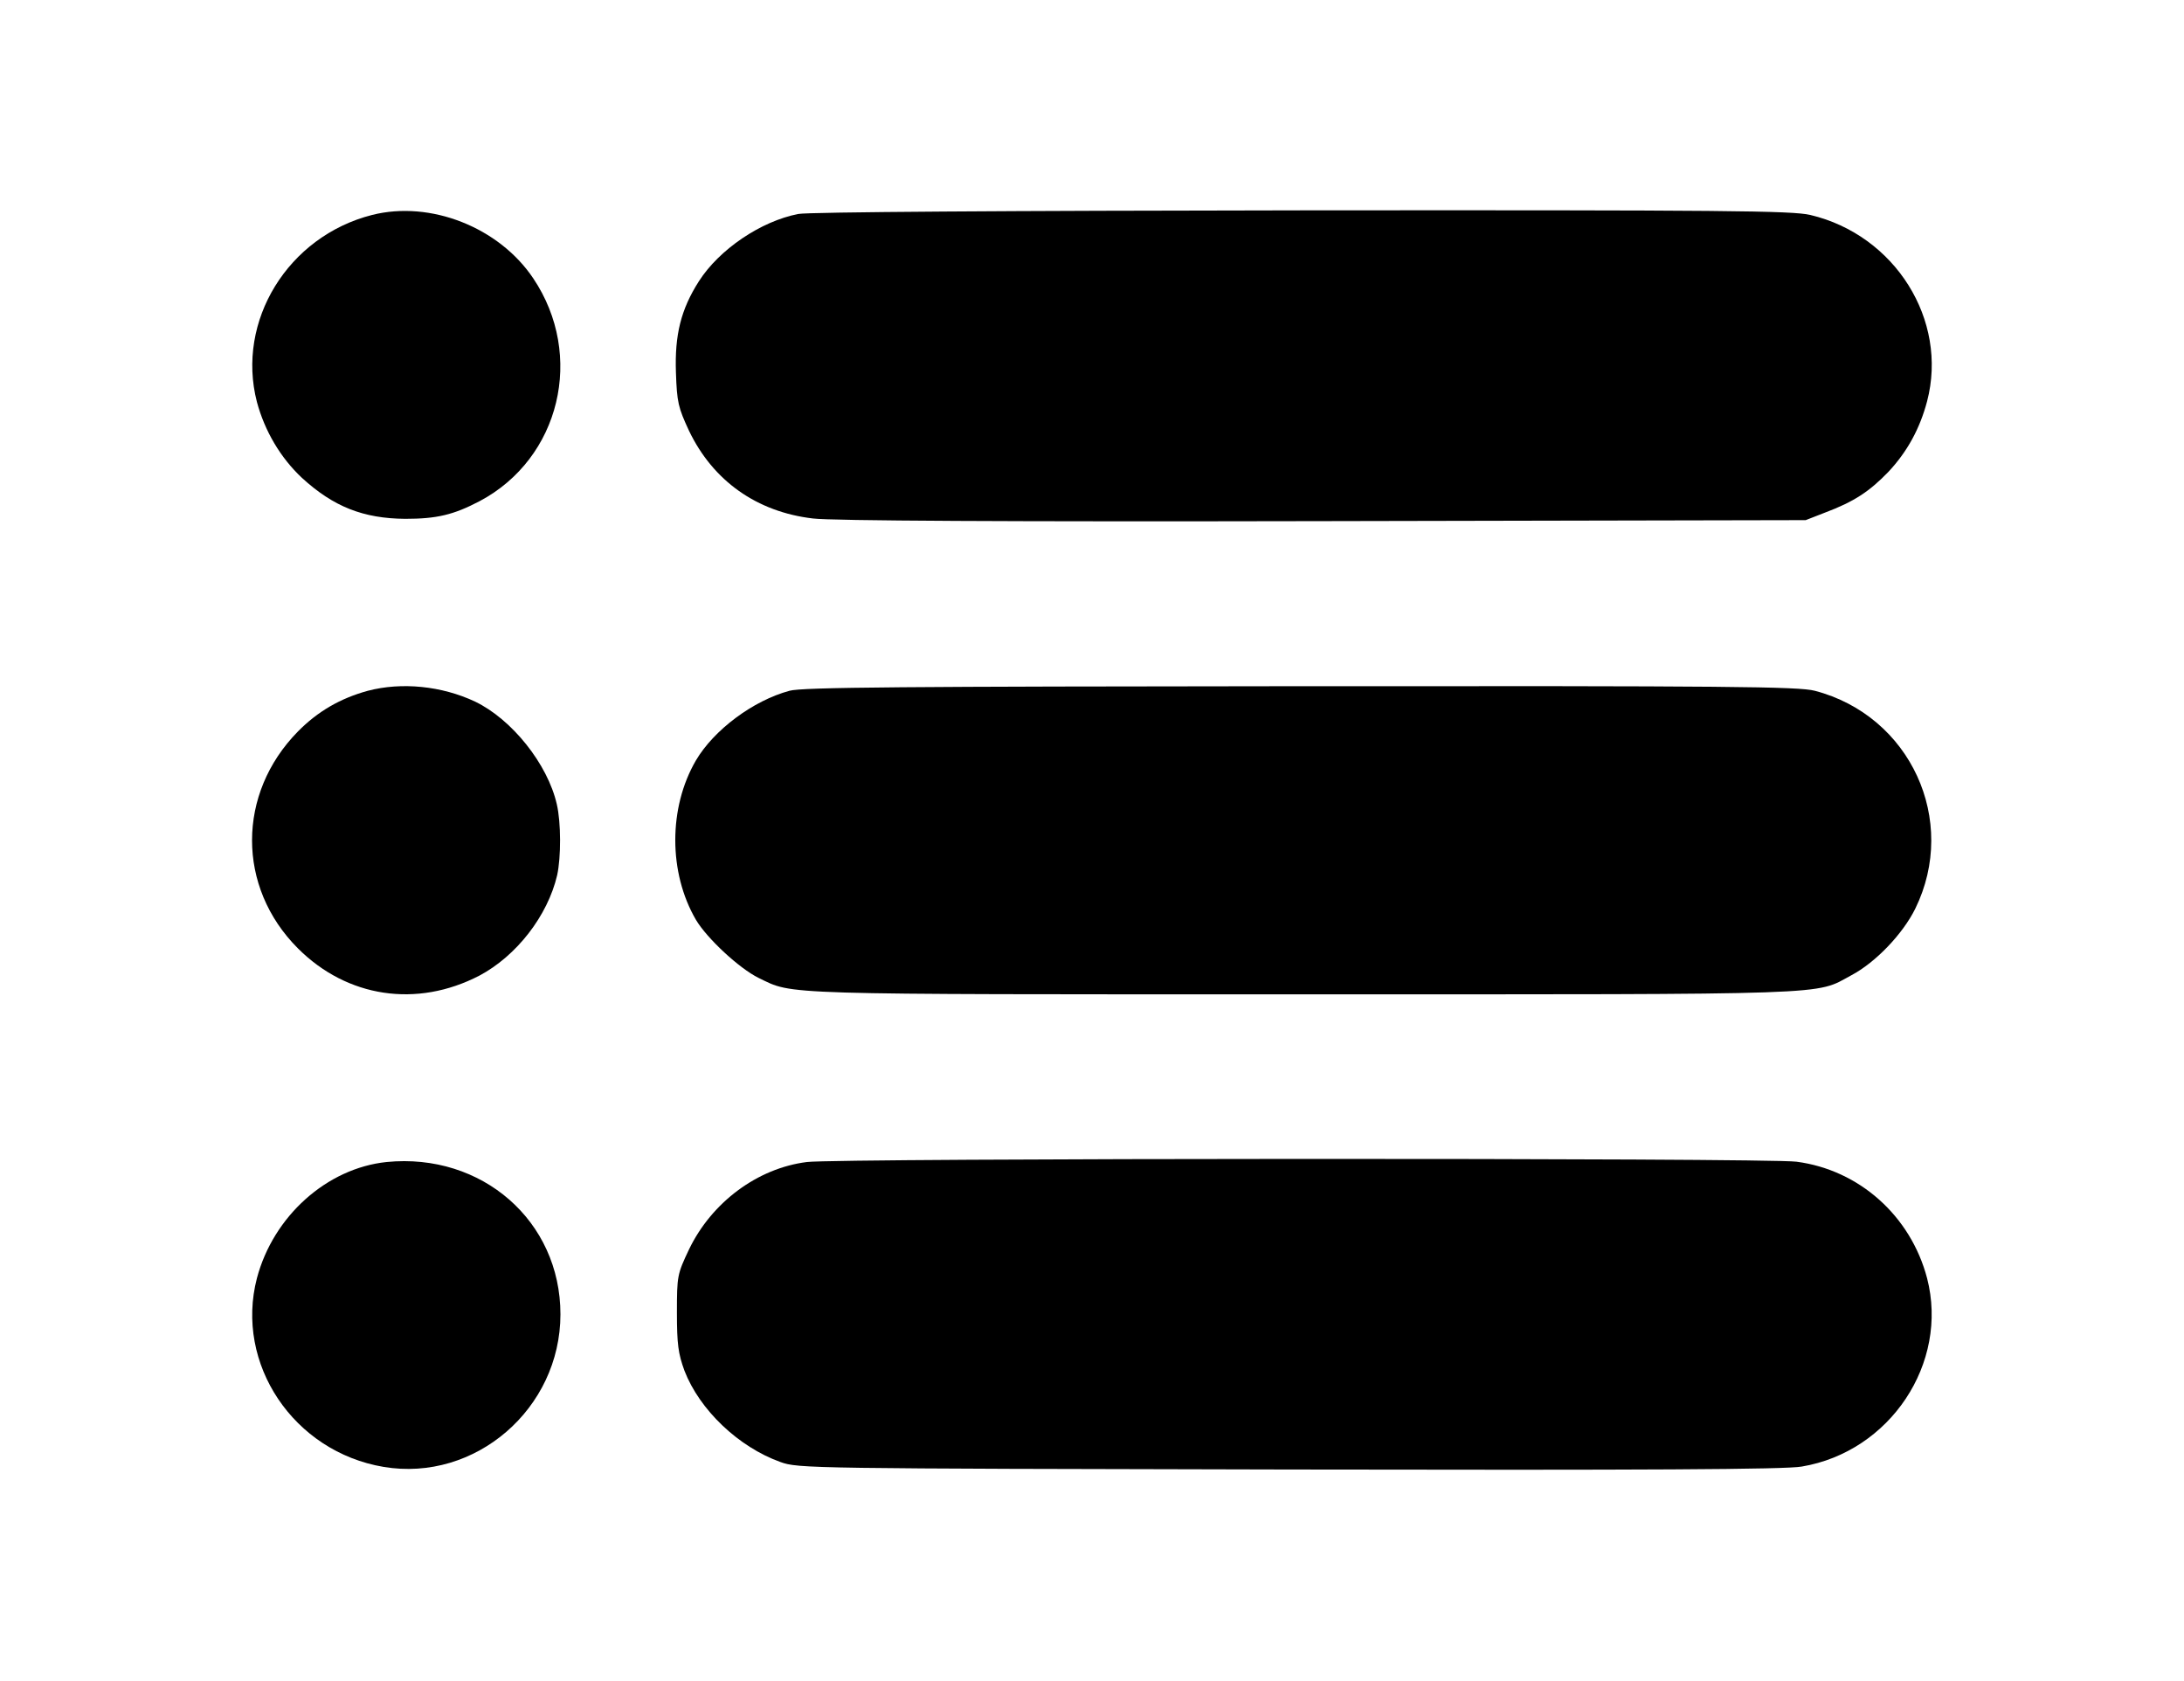
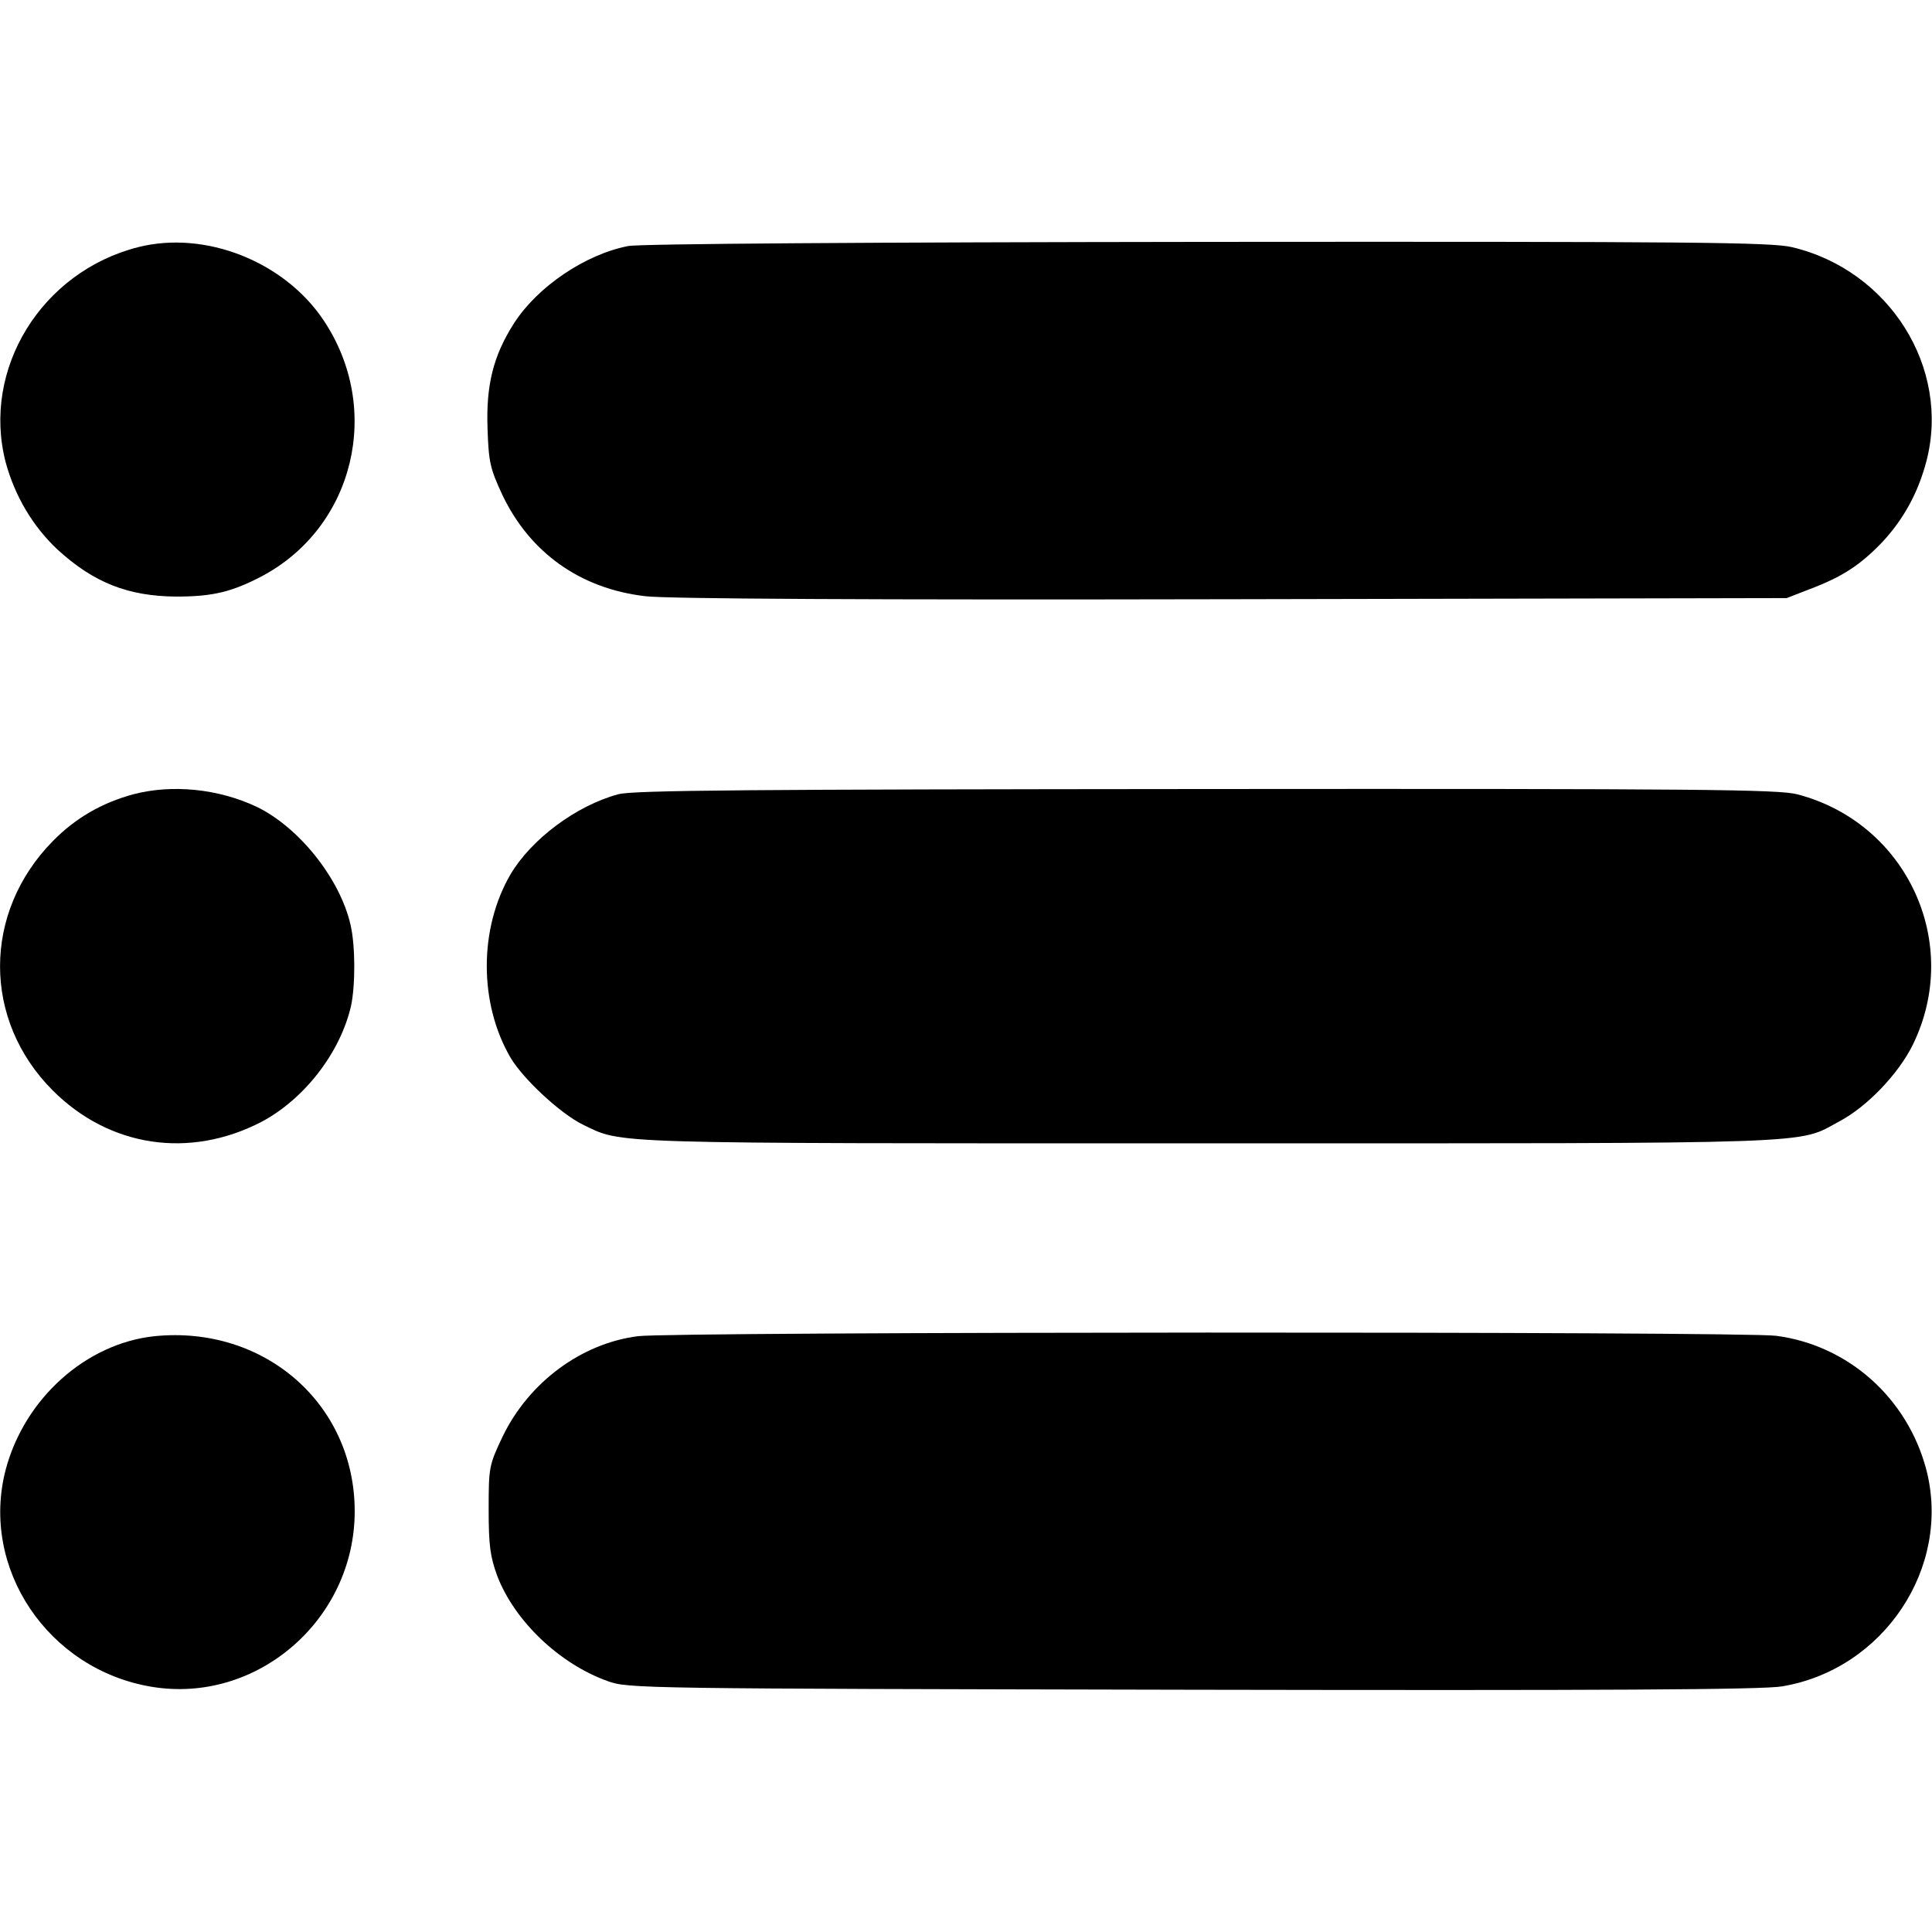
- <svg xmlns="http://www.w3.org/2000/svg" version="1.0" width="26" height="20" viewBox="0 0 512 512" preserveAspectRatio="xMidYMid meet">
+ <svg xmlns="http://www.w3.org/2000/svg" version="1.0" width="28" height="28" viewBox="0 0 512 512" preserveAspectRatio="xMidYMid meet">
  <g transform="translate(0,512) scale(0.1,-0.1)" fill="currentColor" stroke="none">
    <path d="M366 4465 c-256 -65 -415 -323 -351 -570 24 -89 72 -170 137 -231 96 -88 187 -124 315 -125 96 0 147 12 227 54 245 130 321 444 163 679 -104 155 -313 238 -491 193z" />
    <path d="M1665 4468 c-114 -22 -241 -108 -303 -205 -55 -86 -74 -164 -70 -278 3 -91 7 -107 40 -178 73 -152 206 -247 378 -267 56 -7 591 -10 1555 -8 l1470 3 59 23 c88 33 135 64 193 124 58 62 96 132 118 215 65 248 -98 507 -356 568 -56 13 -257 15 -1549 14 -894 -1 -1505 -5 -1535 -11z" />
    <path d="M353 3015 c-84 -23 -153 -63 -213 -124 -186 -189 -187 -474 0 -661 150 -150 362 -182 553 -83 113 60 208 182 237 306 12 55 12 160 -1 216 -28 123 -137 259 -249 313 -102 48 -224 60 -327 33z" />
    <path d="M1638 3015 c-111 -30 -230 -119 -285 -212 -84 -144 -84 -342 0 -486 34 -57 132 -148 191 -177 108 -52 40 -50 1656 -50 1647 0 1561 -3 1674 58 74 39 157 126 195 203 132 269 -15 588 -306 664 -50 13 -259 15 -1568 14 -1200 -1 -1520 -3 -1557 -14z" />
    <path d="M410 1579 c-182 -19 -345 -165 -395 -354 -68 -261 112 -529 386 -575 279 -47 539 177 539 465 0 284 -239 493 -530 464z" />
    <path d="M1691 1579 c-151 -19 -290 -123 -359 -266 -36 -76 -37 -81 -37 -193 0 -96 4 -125 23 -177 46 -119 164 -232 292 -278 54 -20 89 -20 1550 -23 1081 -2 1514 0 1563 9 269 45 449 315 382 574 -50 190 -207 330 -398 355 -89 12 -2926 11 -3016 -1z" />
  </g>
</svg>
